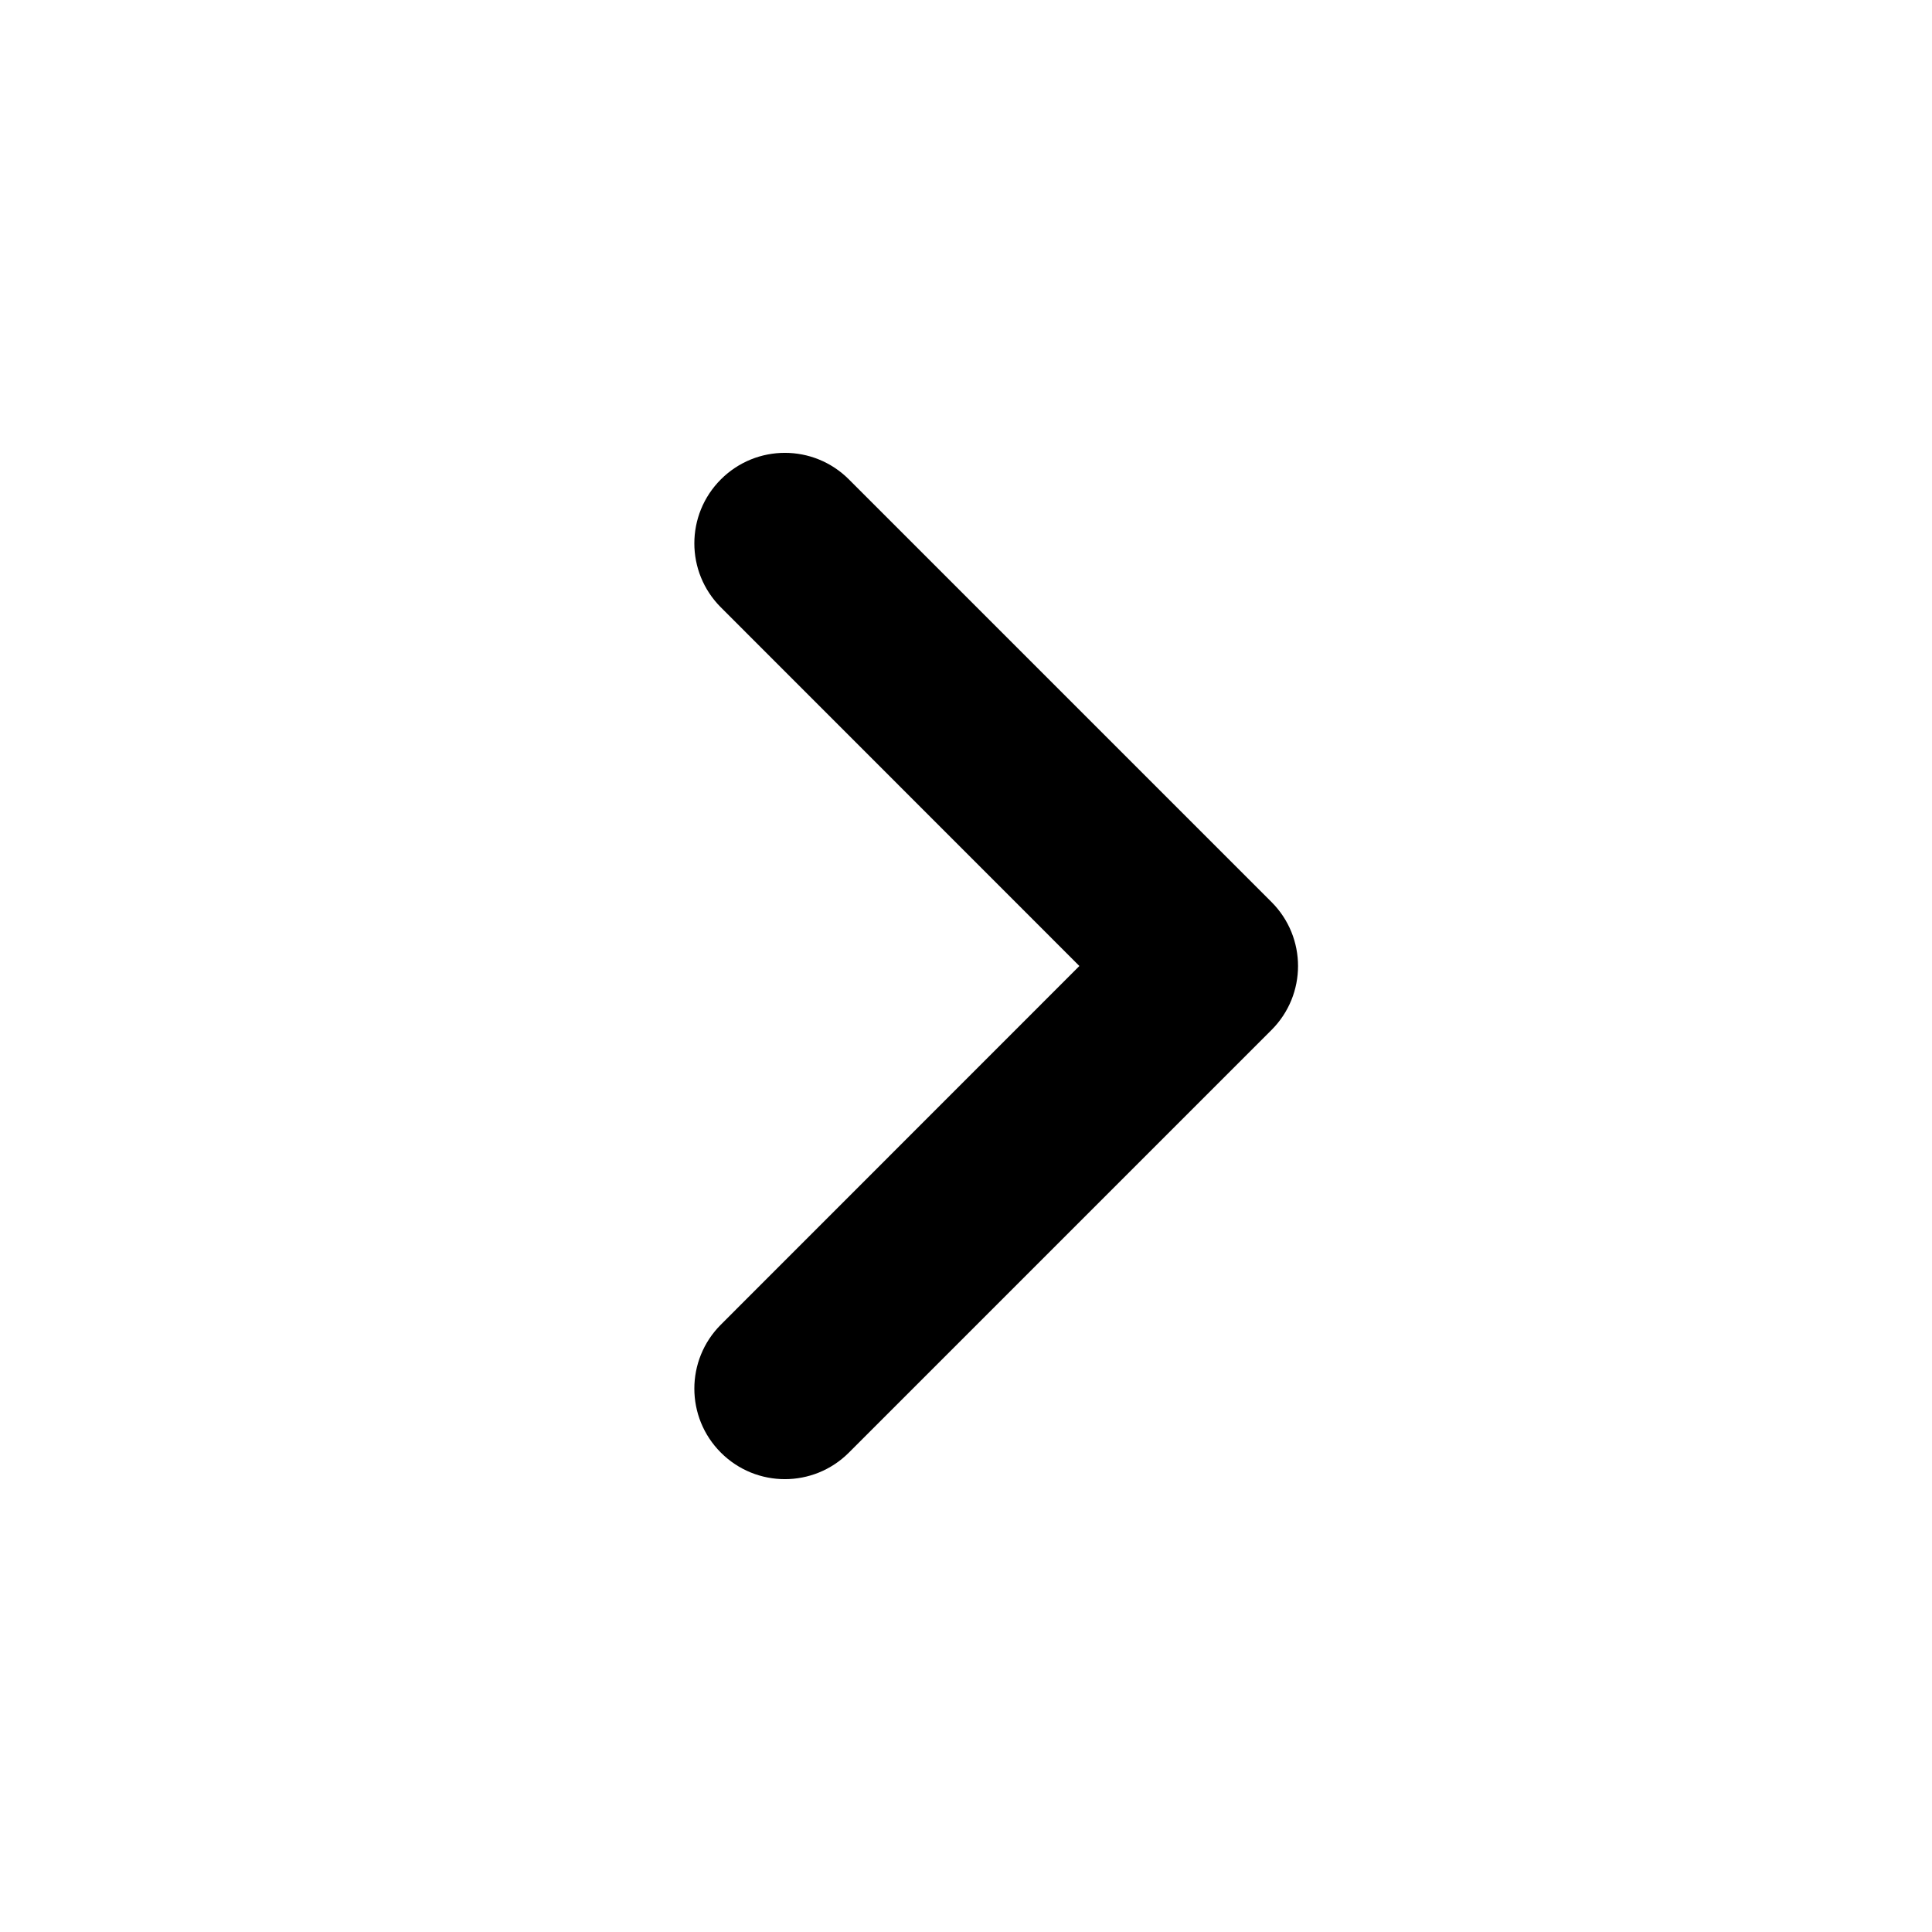
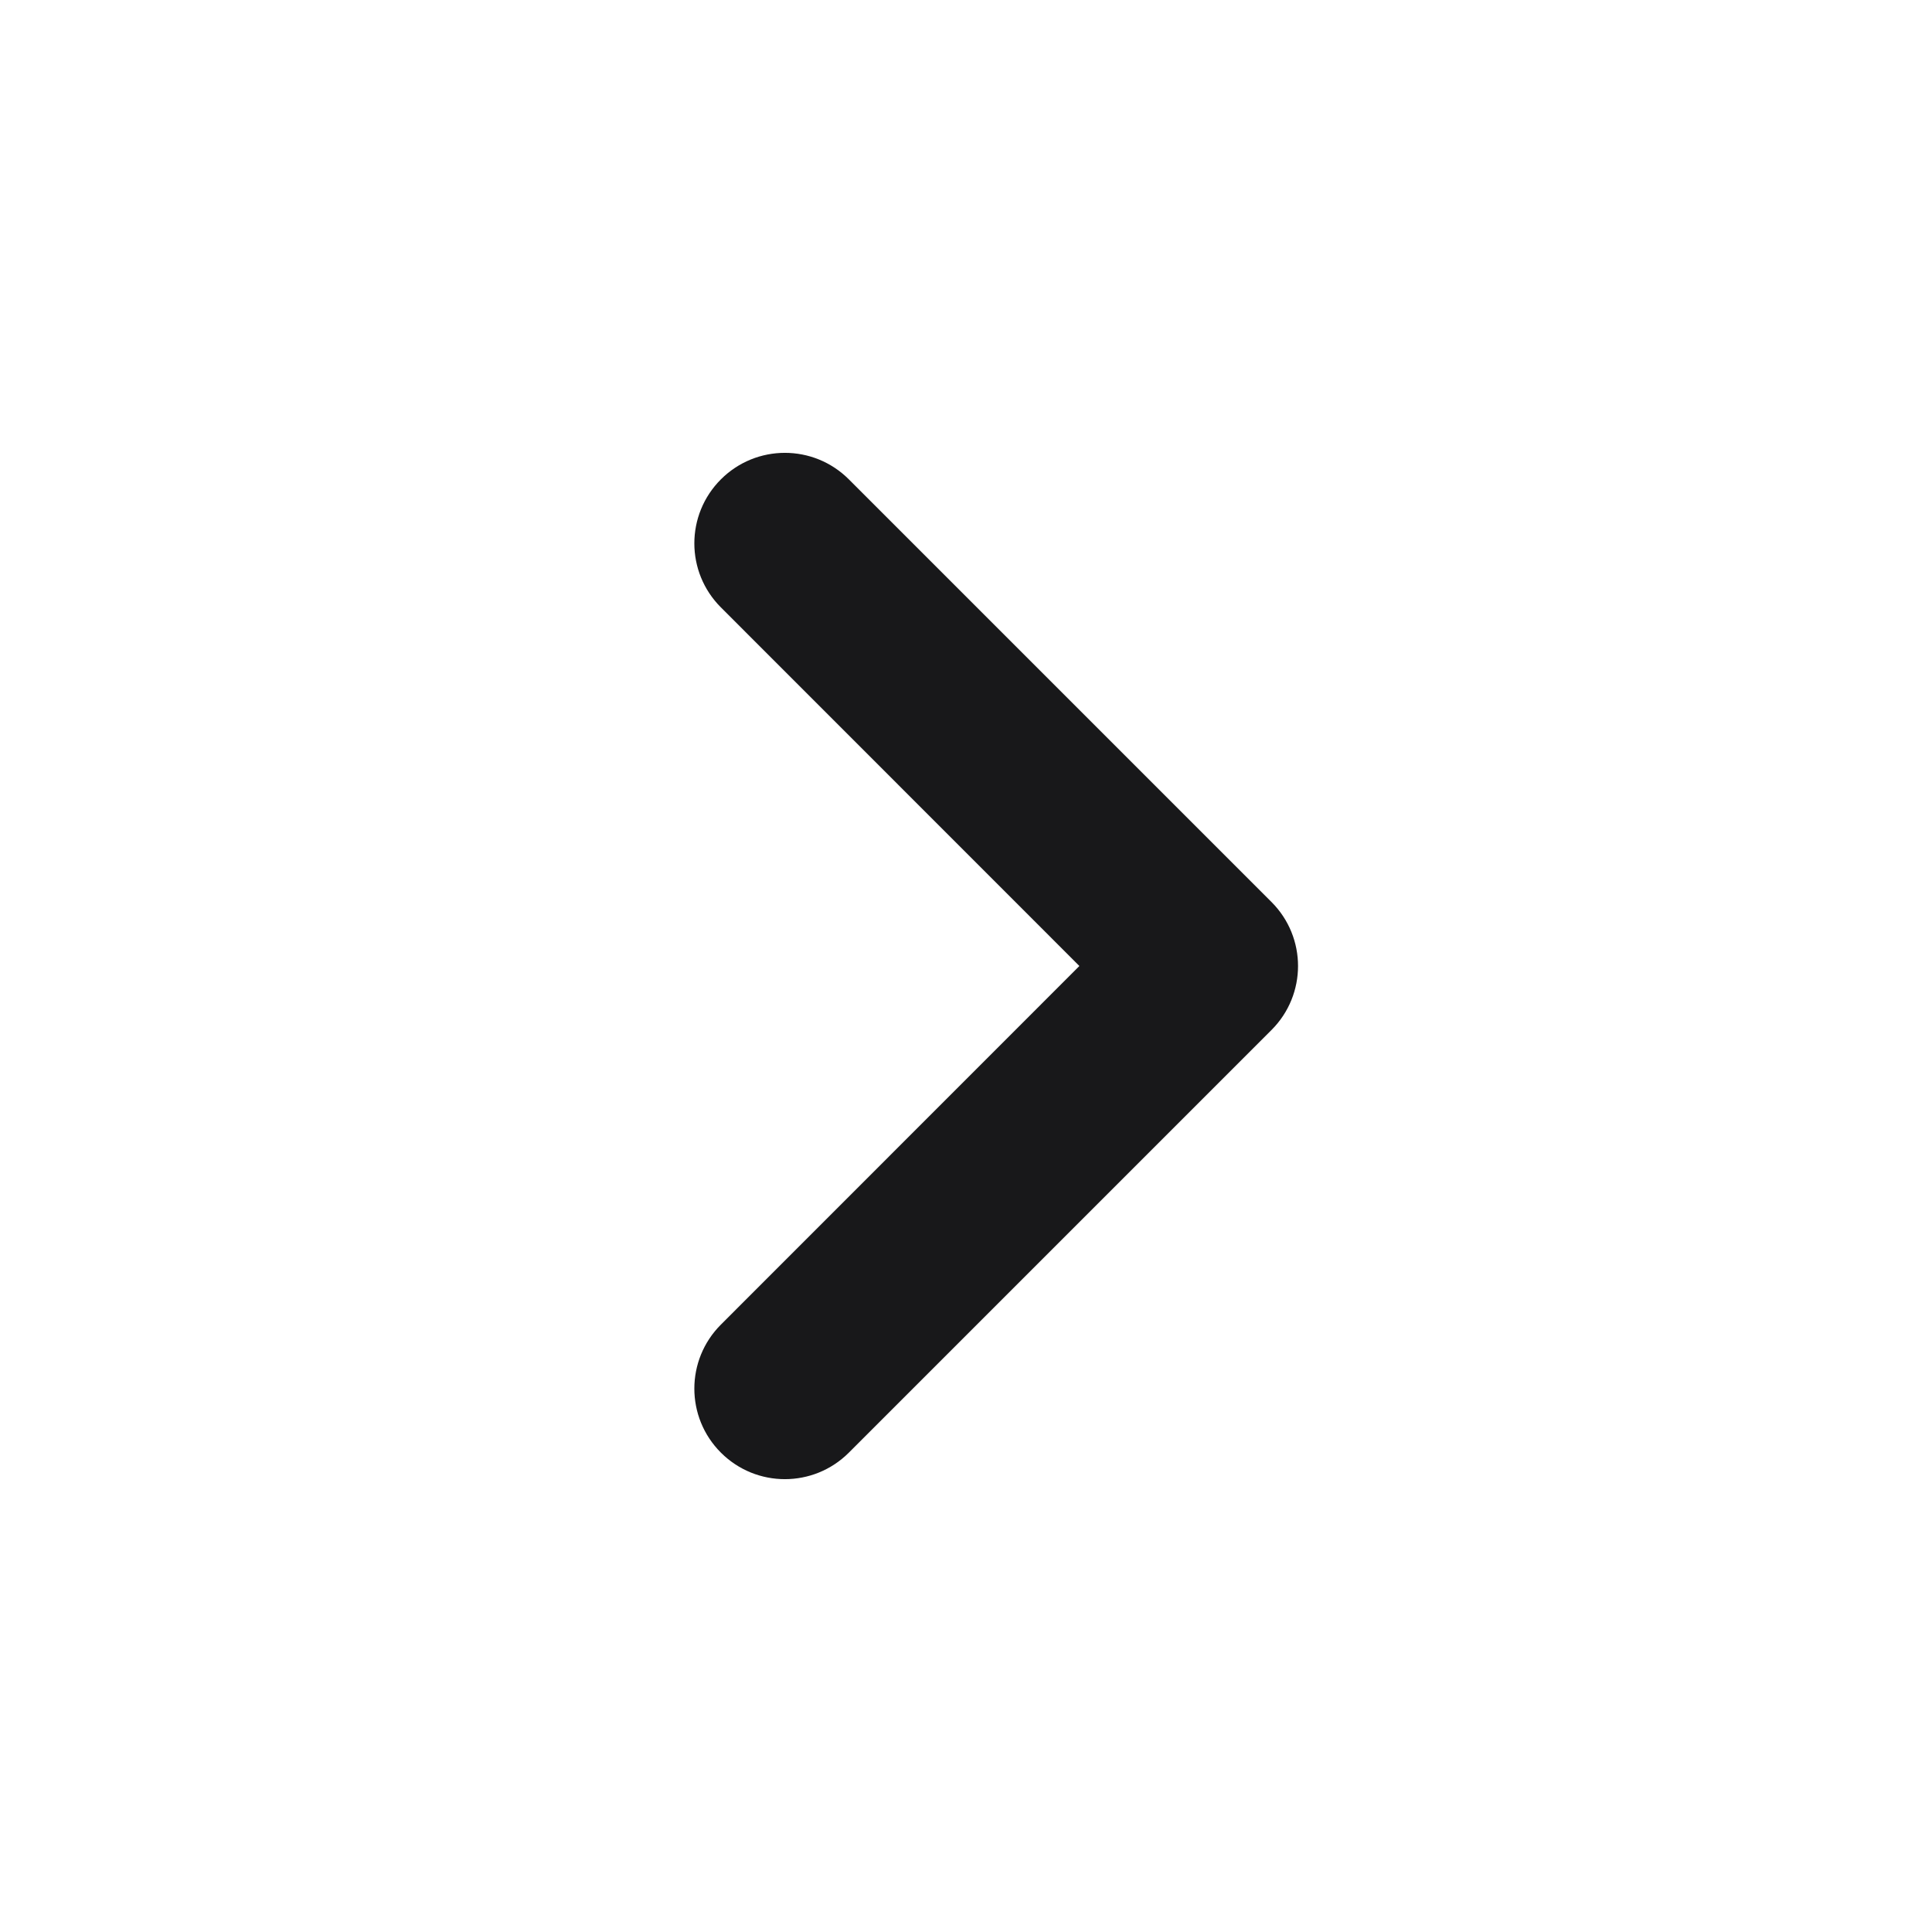
<svg xmlns="http://www.w3.org/2000/svg" width="16" height="16" viewBox="0 0 16 16" fill="none">
-   <path d="M5.97 3.97C6.263 3.677 6.737 3.677 7.03 3.97L10.53 7.47C10.823 7.763 10.823 8.237 10.53 8.53L7.03 12.03C6.737 12.323 6.263 12.323 5.97 12.03C5.677 11.737 5.677 11.263 5.97 10.97L8.939 8L5.97 5.03C5.677 4.737 5.677 4.263 5.97 3.97Z" fill="black" />
+   <path d="M5.97 3.97C6.263 3.677 6.737 3.677 7.03 3.97L10.53 7.47C10.823 7.763 10.823 8.237 10.53 8.53L7.03 12.03C6.737 12.323 6.263 12.323 5.97 12.03C5.677 11.737 5.677 11.263 5.97 10.97L8.939 8L5.97 5.03C5.677 4.737 5.677 4.263 5.97 3.97Z" fill="#18181a" />
</svg>
